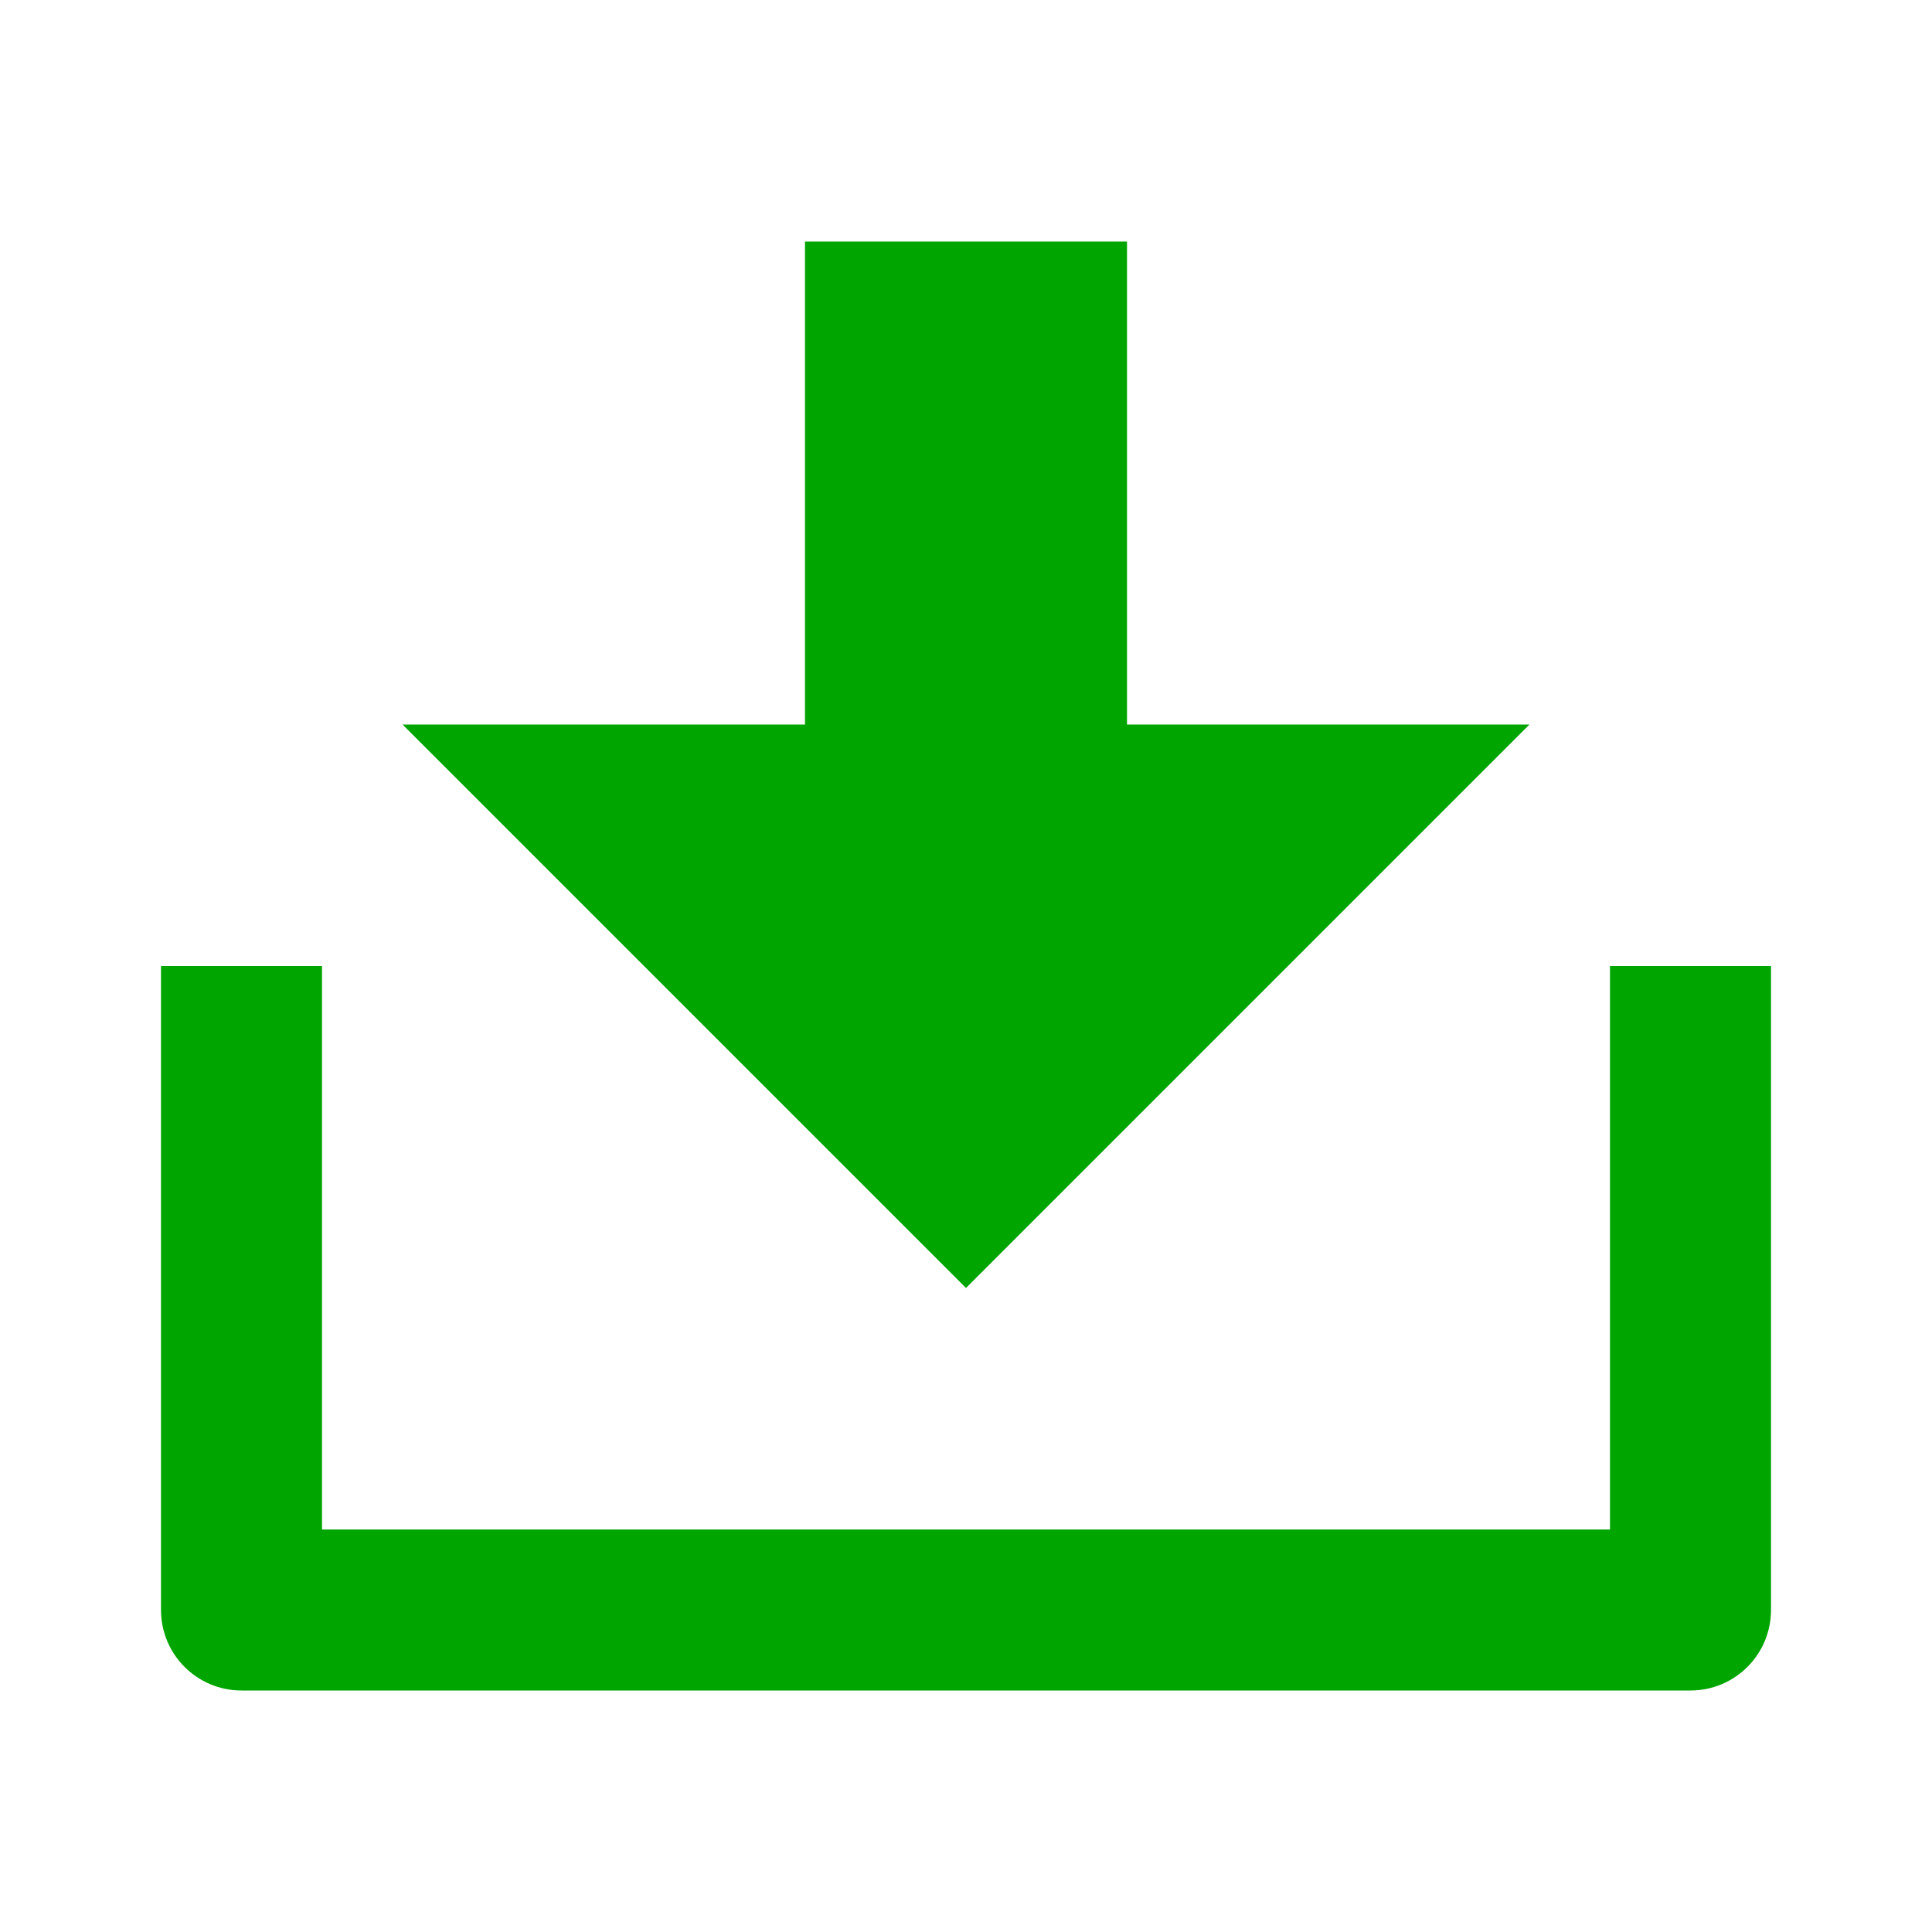
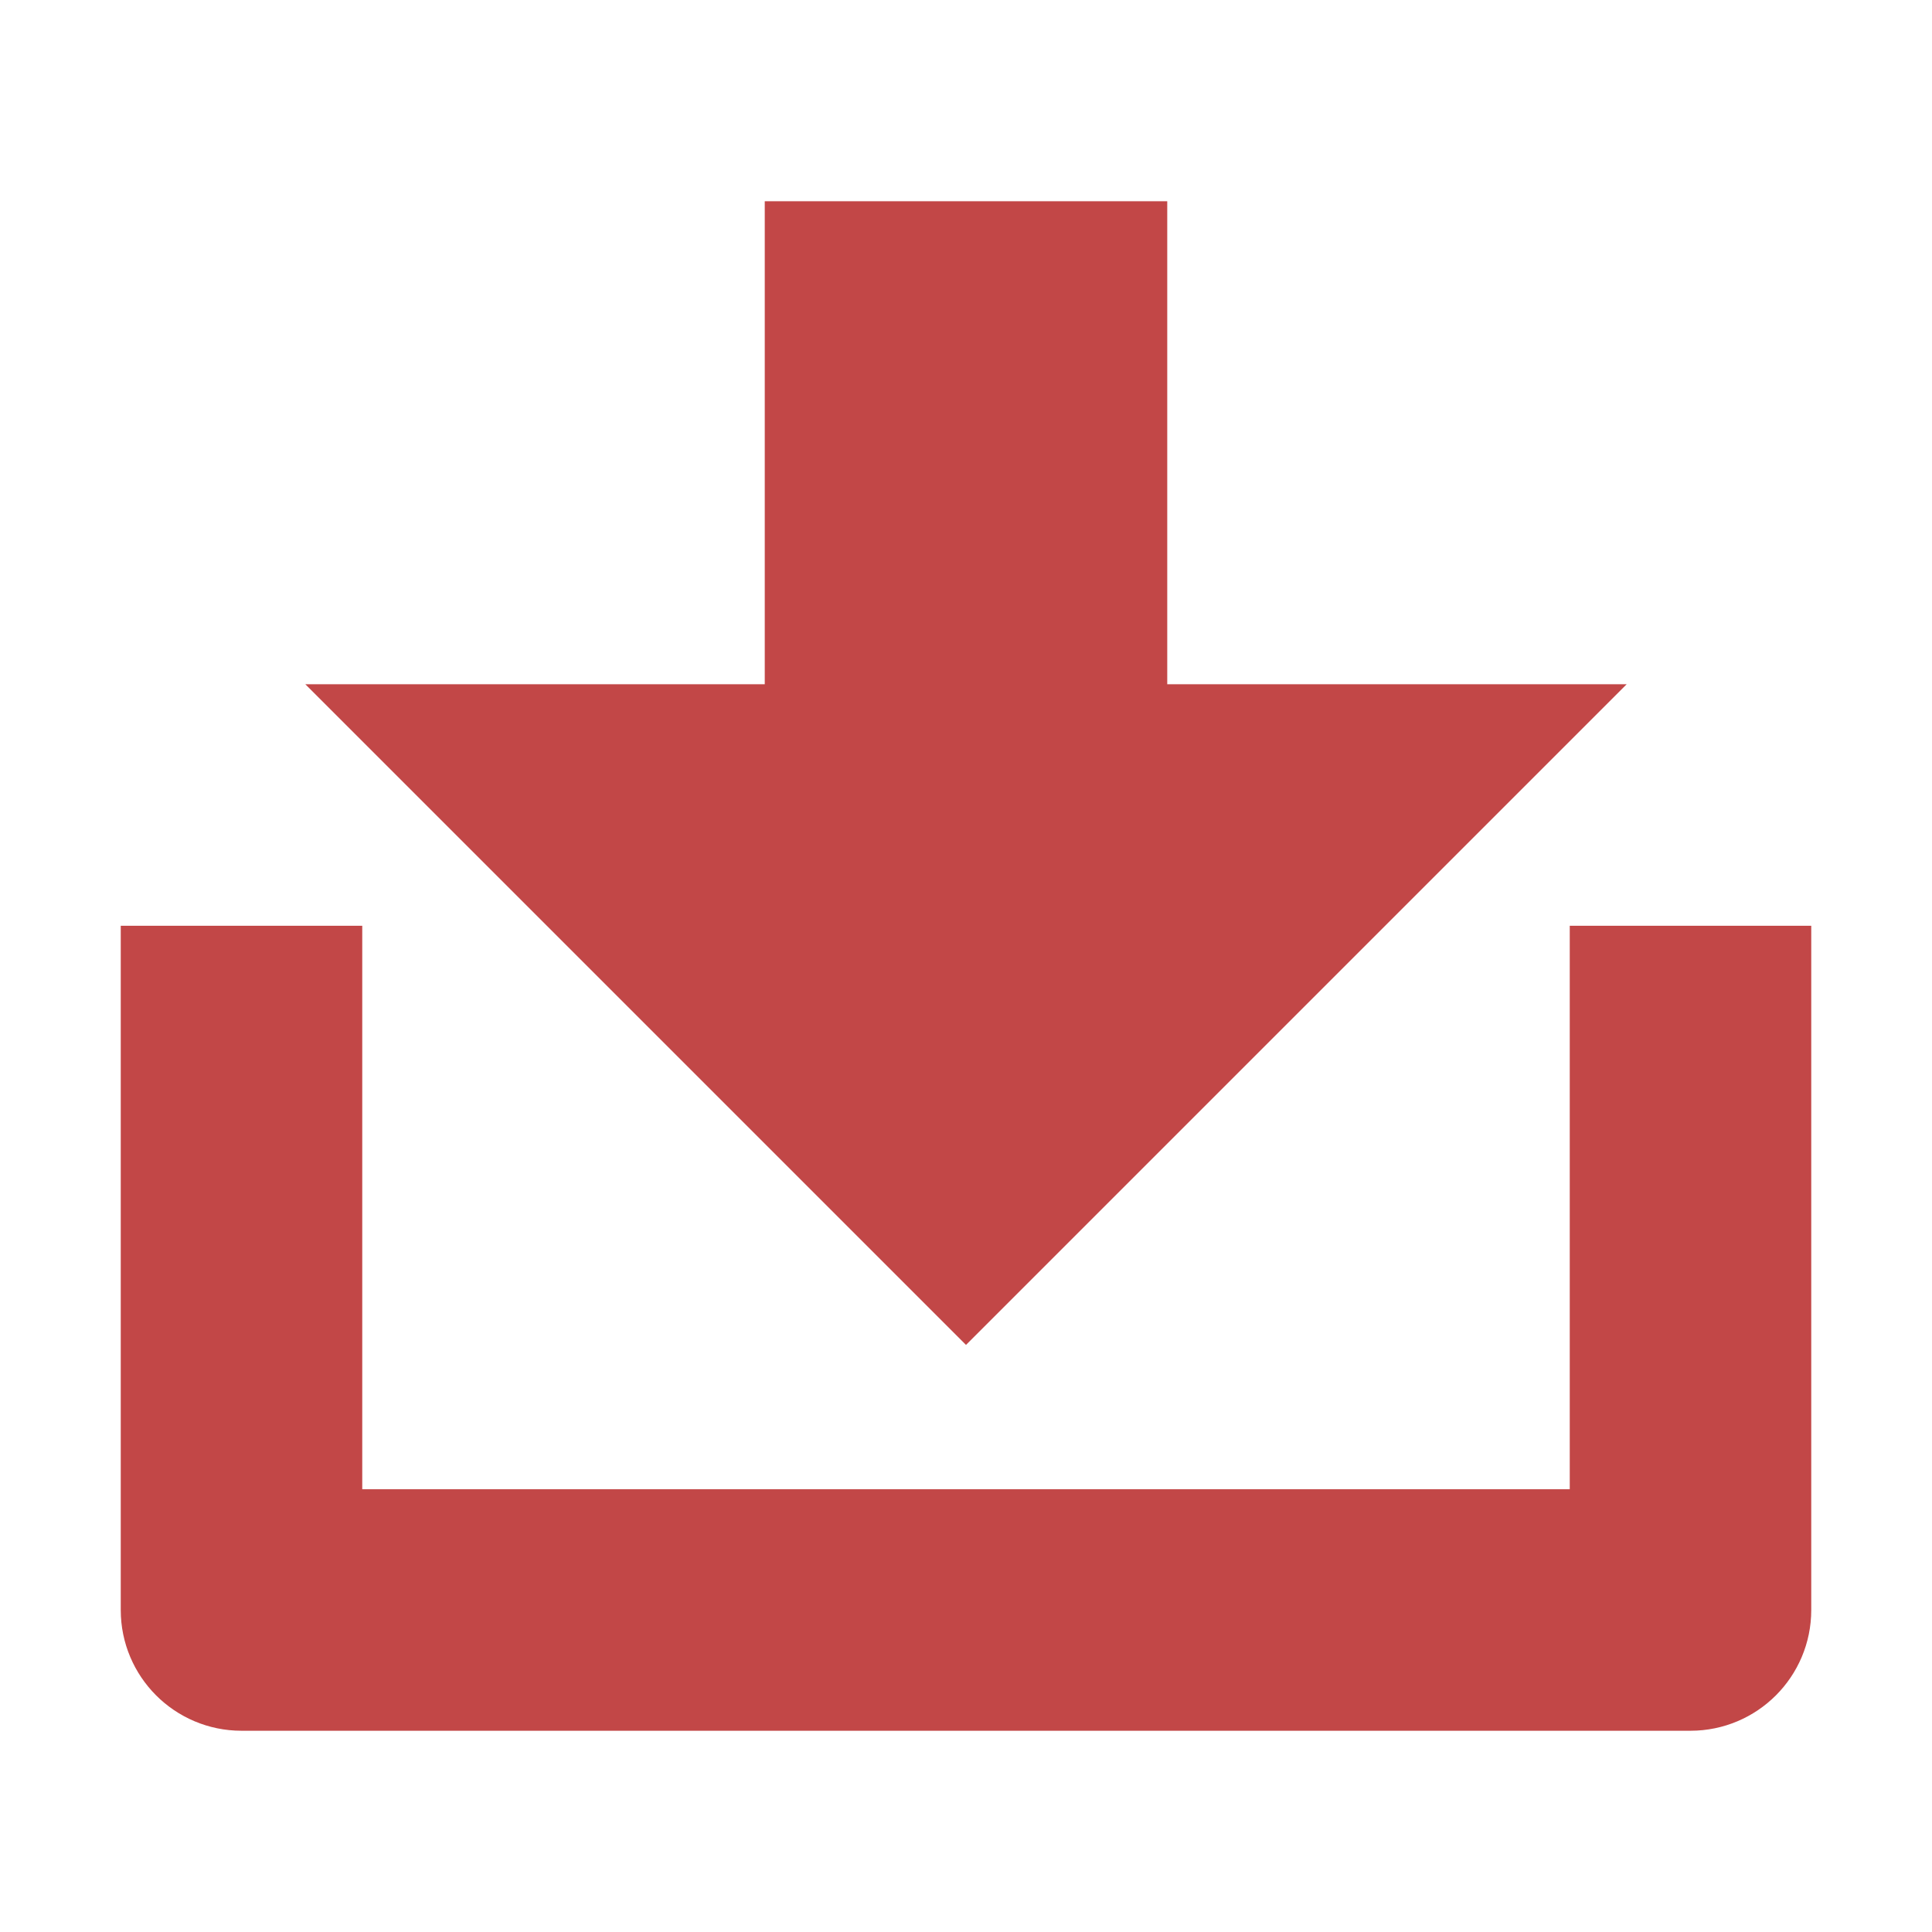
<svg xmlns="http://www.w3.org/2000/svg" viewBox="0 0 24 24" width="24" height="24" version="1.1" id="svg6">
  <defs id="defs10" />
  <path fill="none" d="M0 0h24v24H0z" id="path2" />
-   <path d="M4 19h16v-7h2v8a1 1 0 0 1-1 1H3a1 1 0 0 1-1-1v-8h2v7zM14 9h5l-7 7-7-7h5V3h4v6z" fill="rgba(30,94,55,1)" id="path4" style="fill:#00a500;fill-opacity:1" />
+   <path d="M4 19h16v-7h2v8a1 1 0 0 1-1 1H3a1 1 0 0 1-1-1v-8h2v7zM14 9h5l-7 7-7-7h5V3h4v6z" fill="rgba(30,94,55,1)" id="path4" style="fill:#c24747;fill-opacity:1;stroke:#c24747;stroke-opacity:1" />
</svg>
